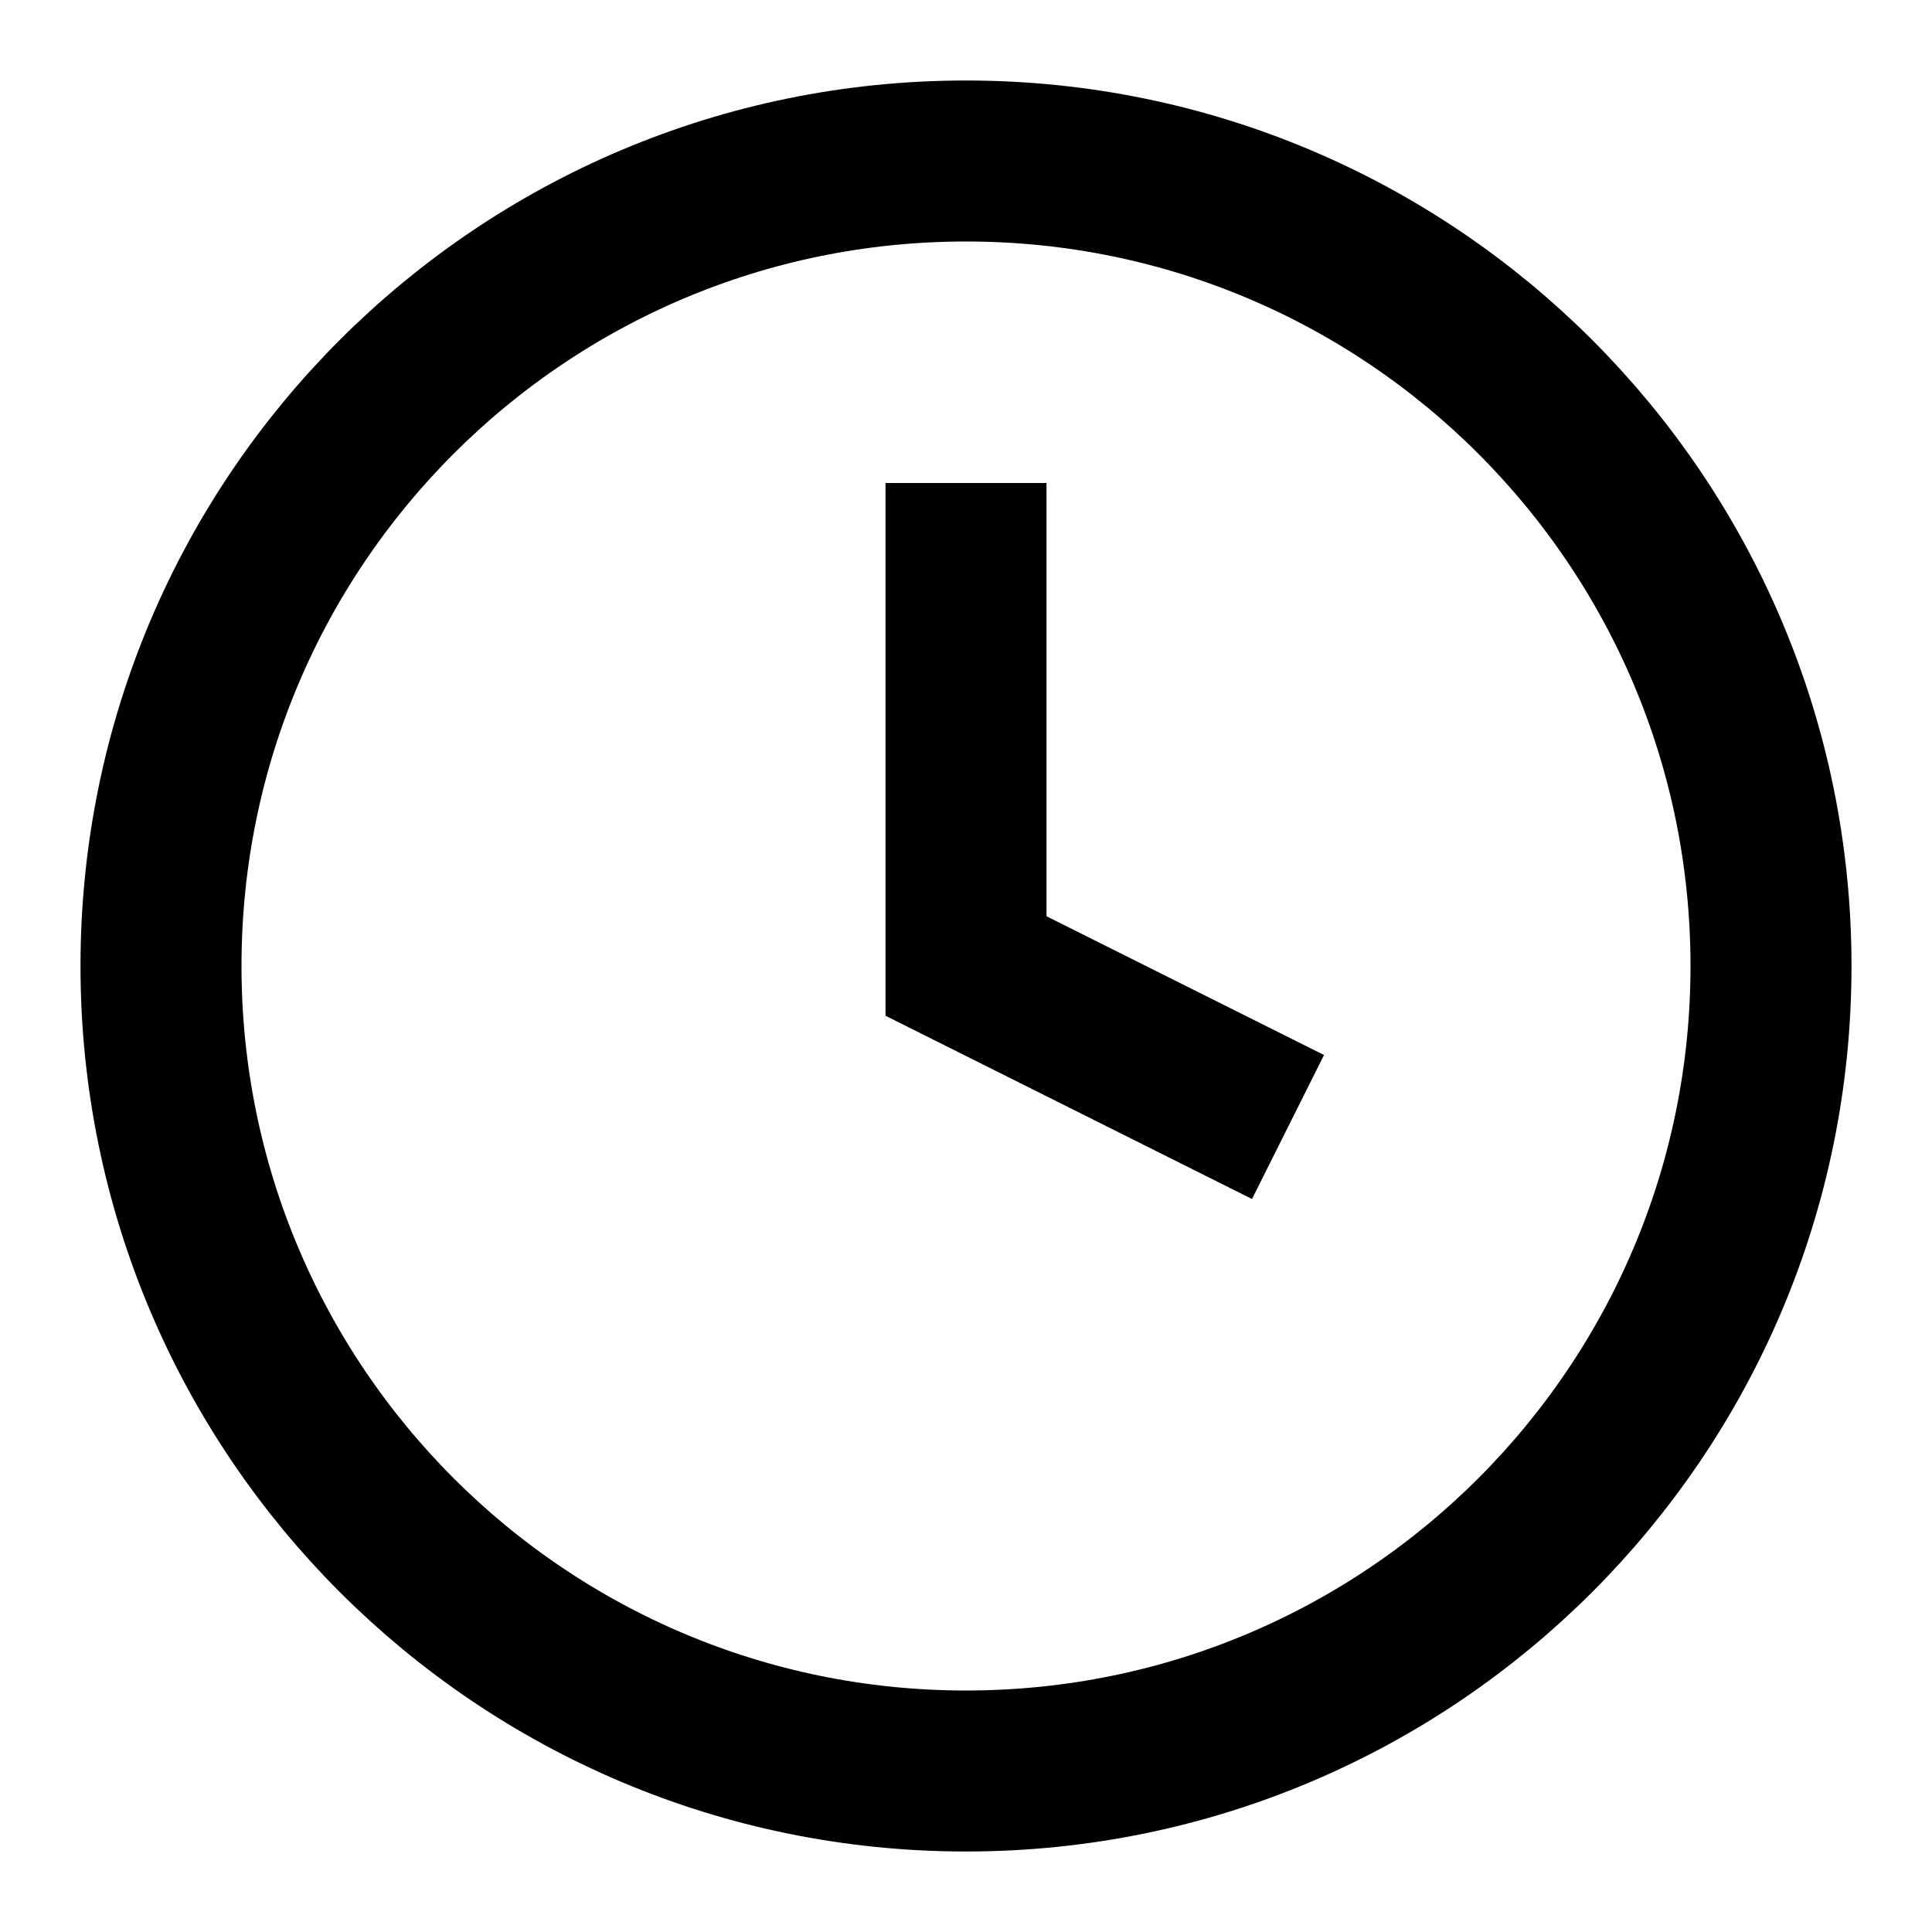
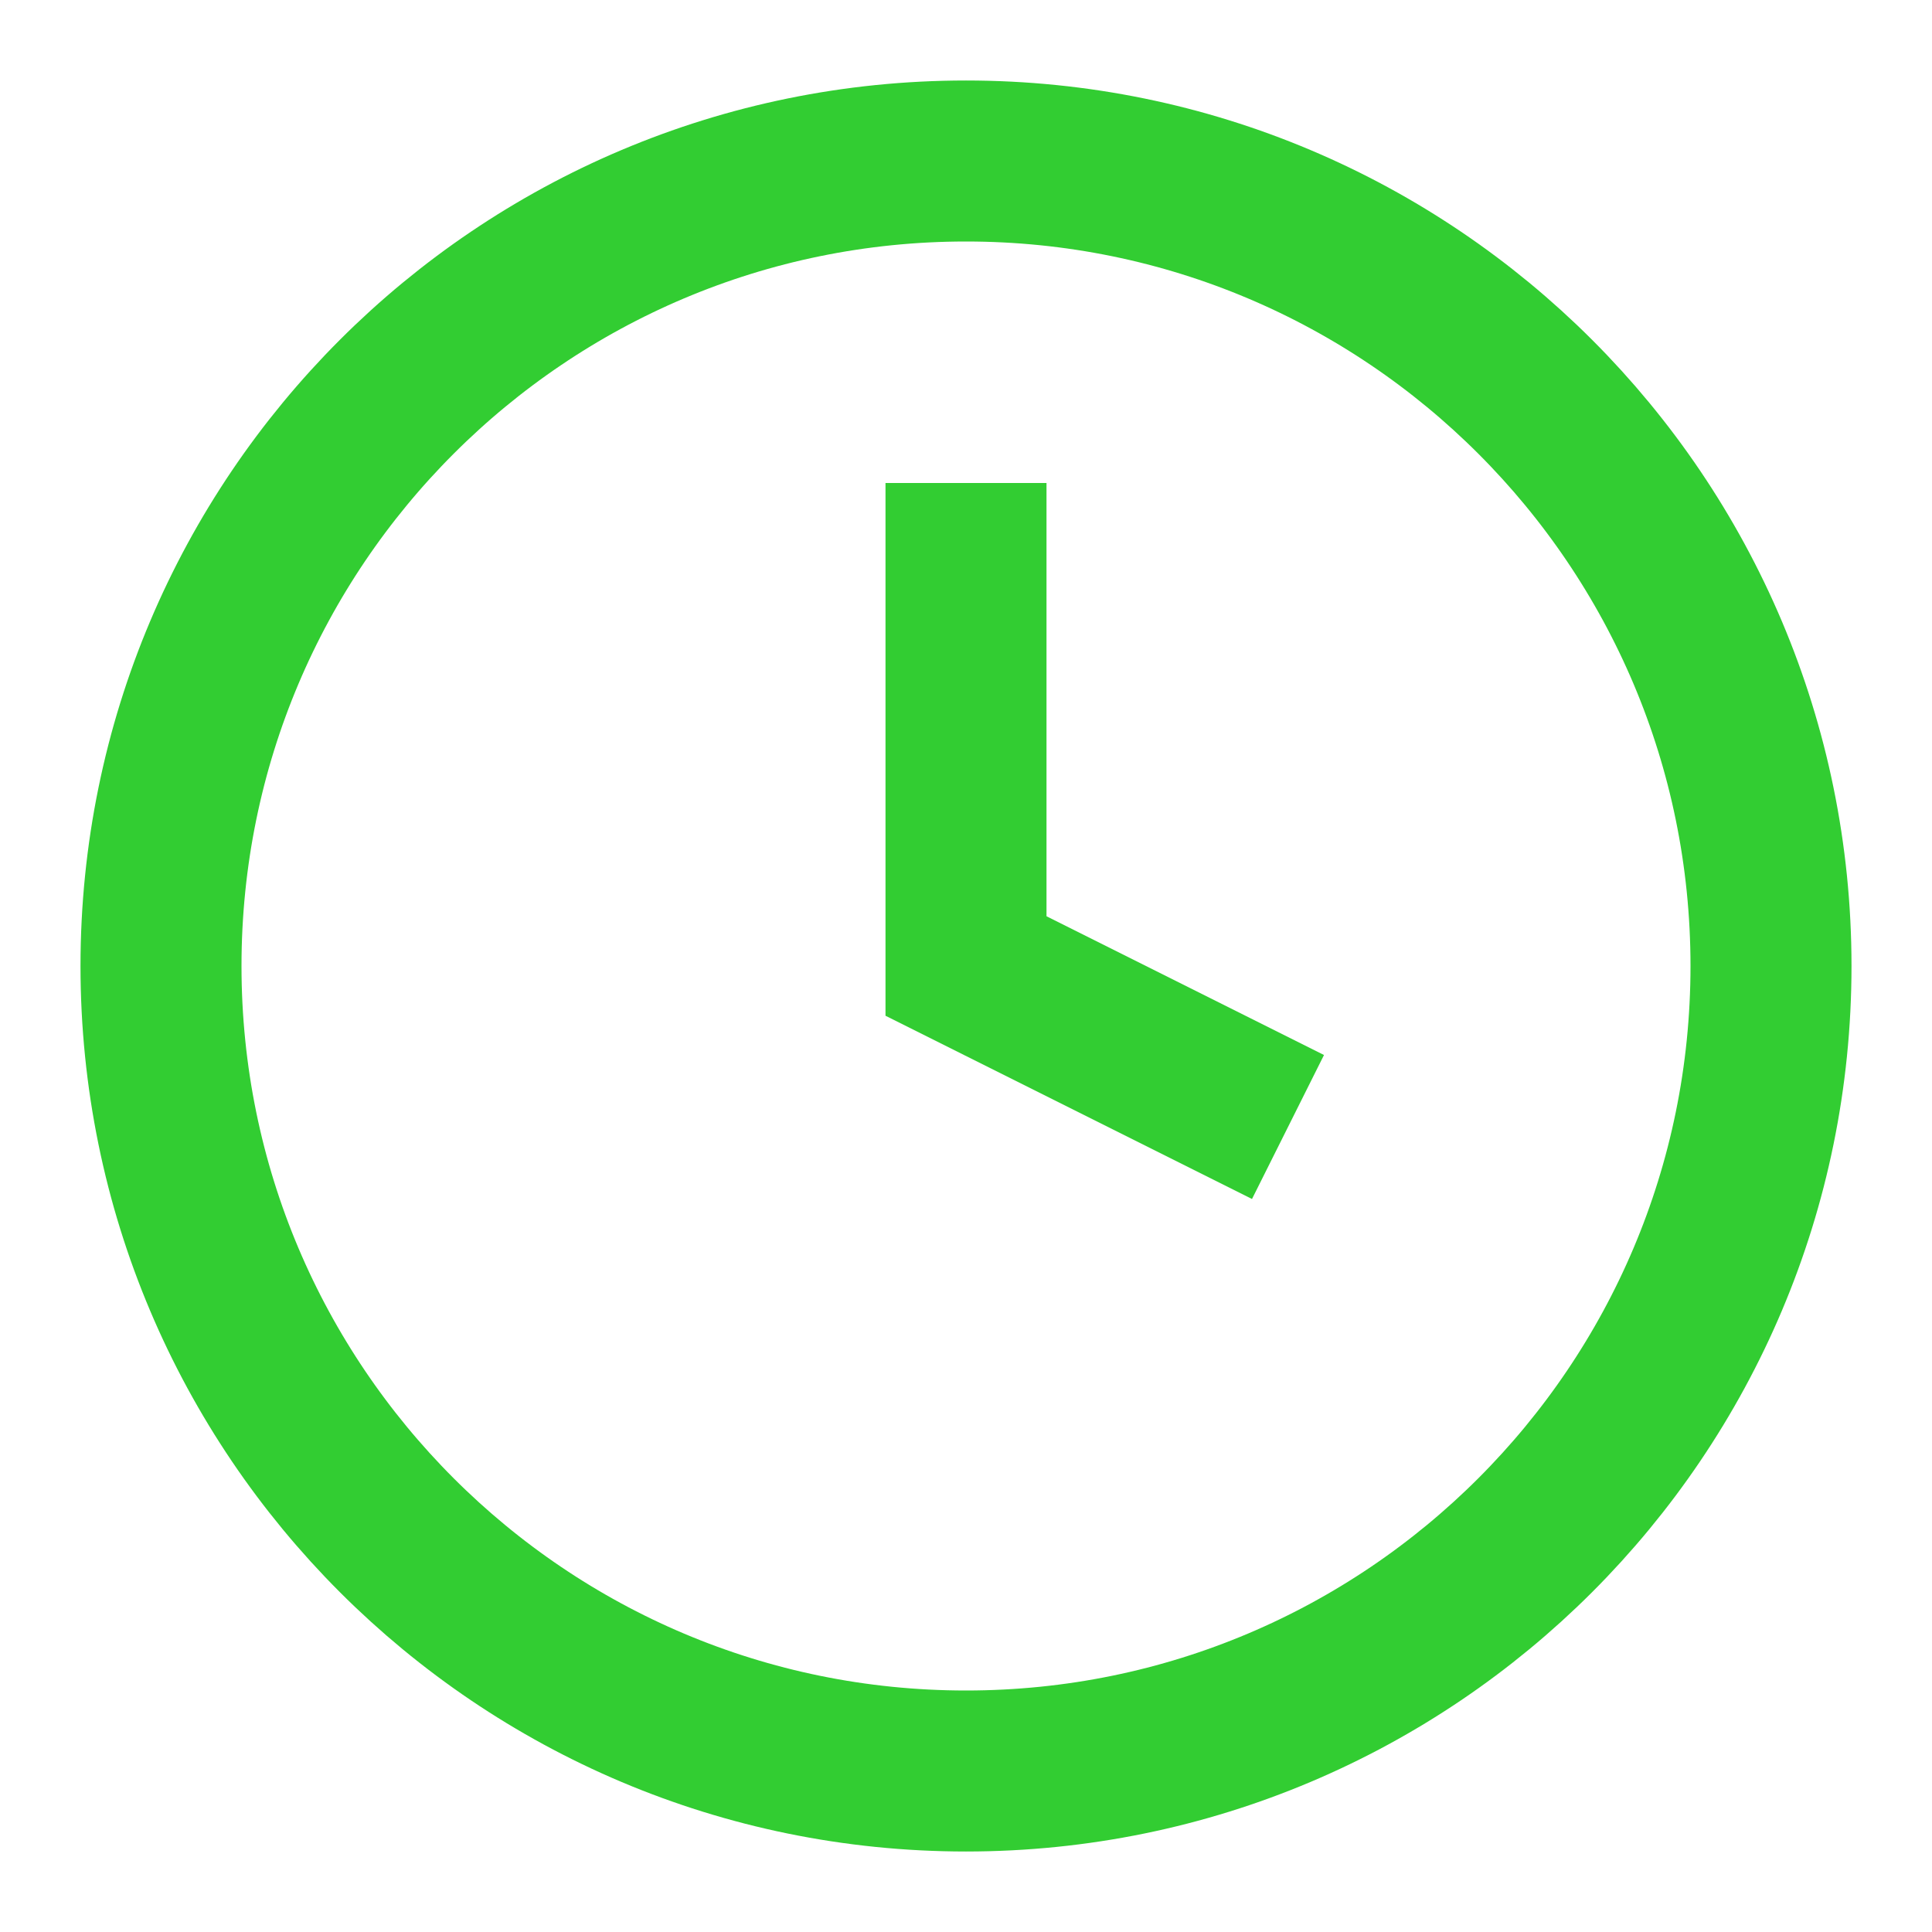
- <svg xmlns="http://www.w3.org/2000/svg" class="icon" viewBox="0 0 24 24" fill="none" stroke="currentColor">
+ <svg xmlns="http://www.w3.org/2000/svg" class="icon" viewBox="0 0 24 24" fill="none" stroke="#32cd32">
  <circle cx="12" cy="12" r="10" stroke-width="2" />
  <polyline points="12 6 12 12 16 14" stroke-width="2" fill="none" />
</svg>
